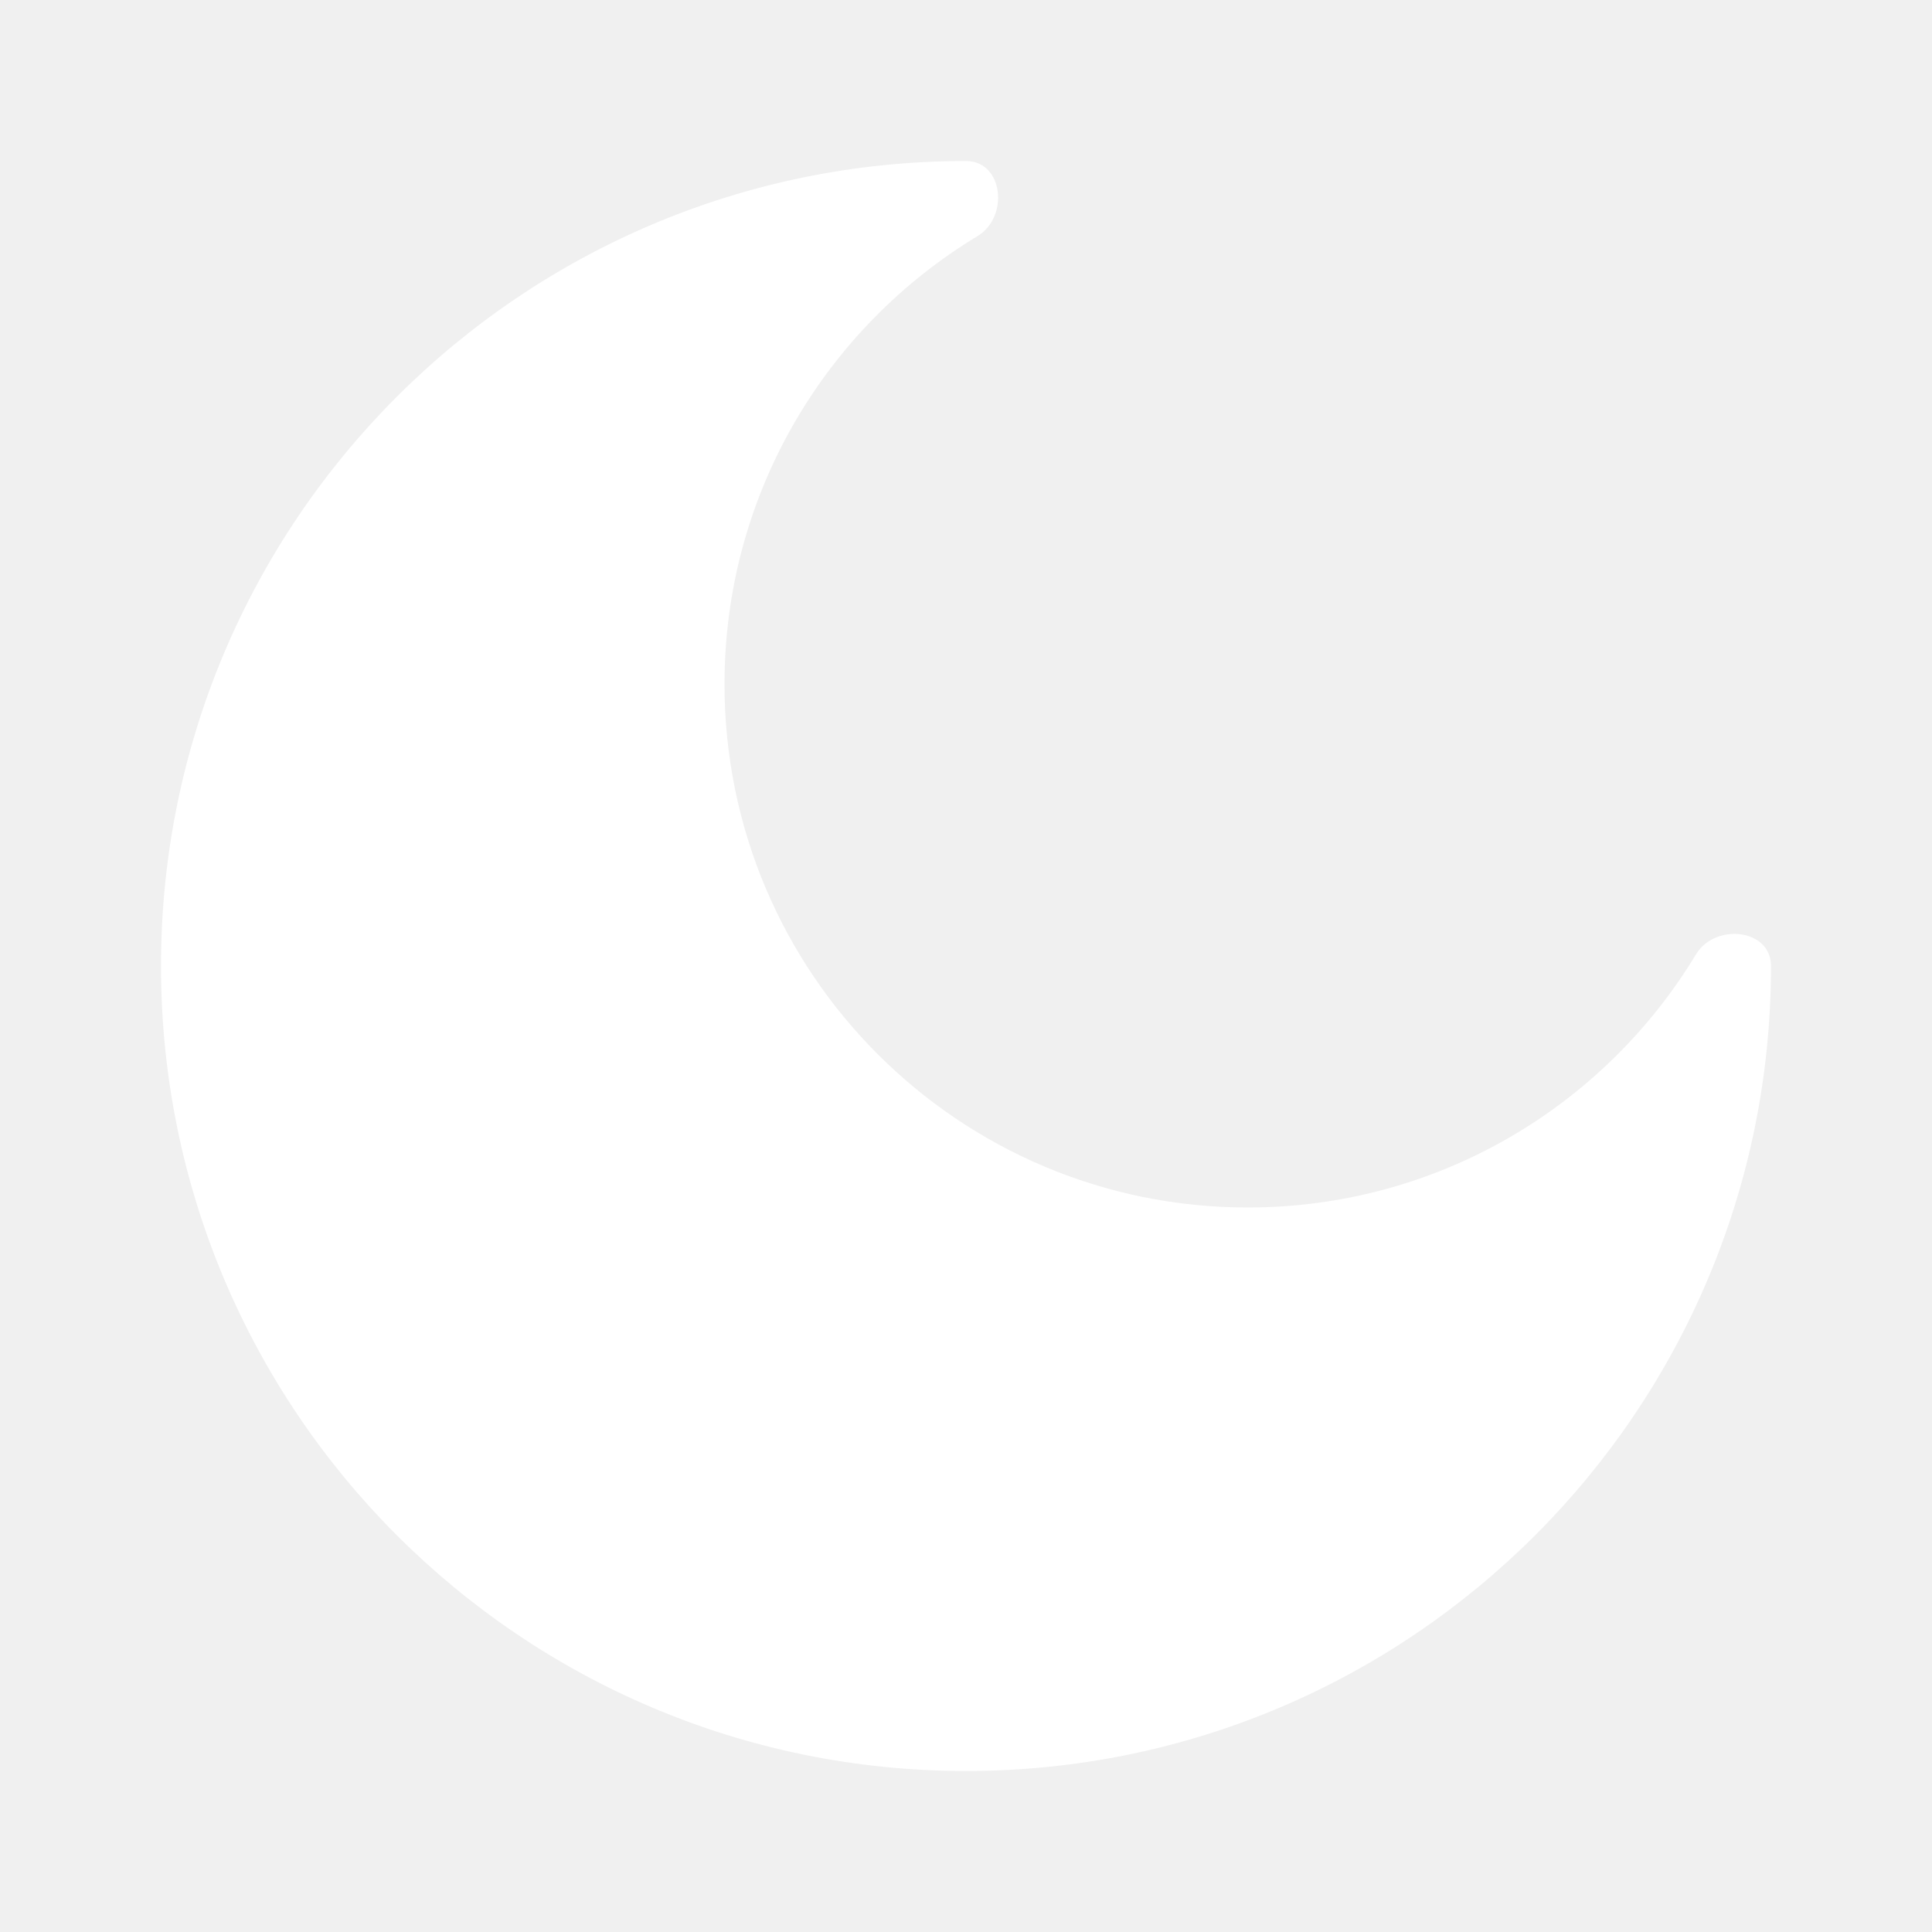
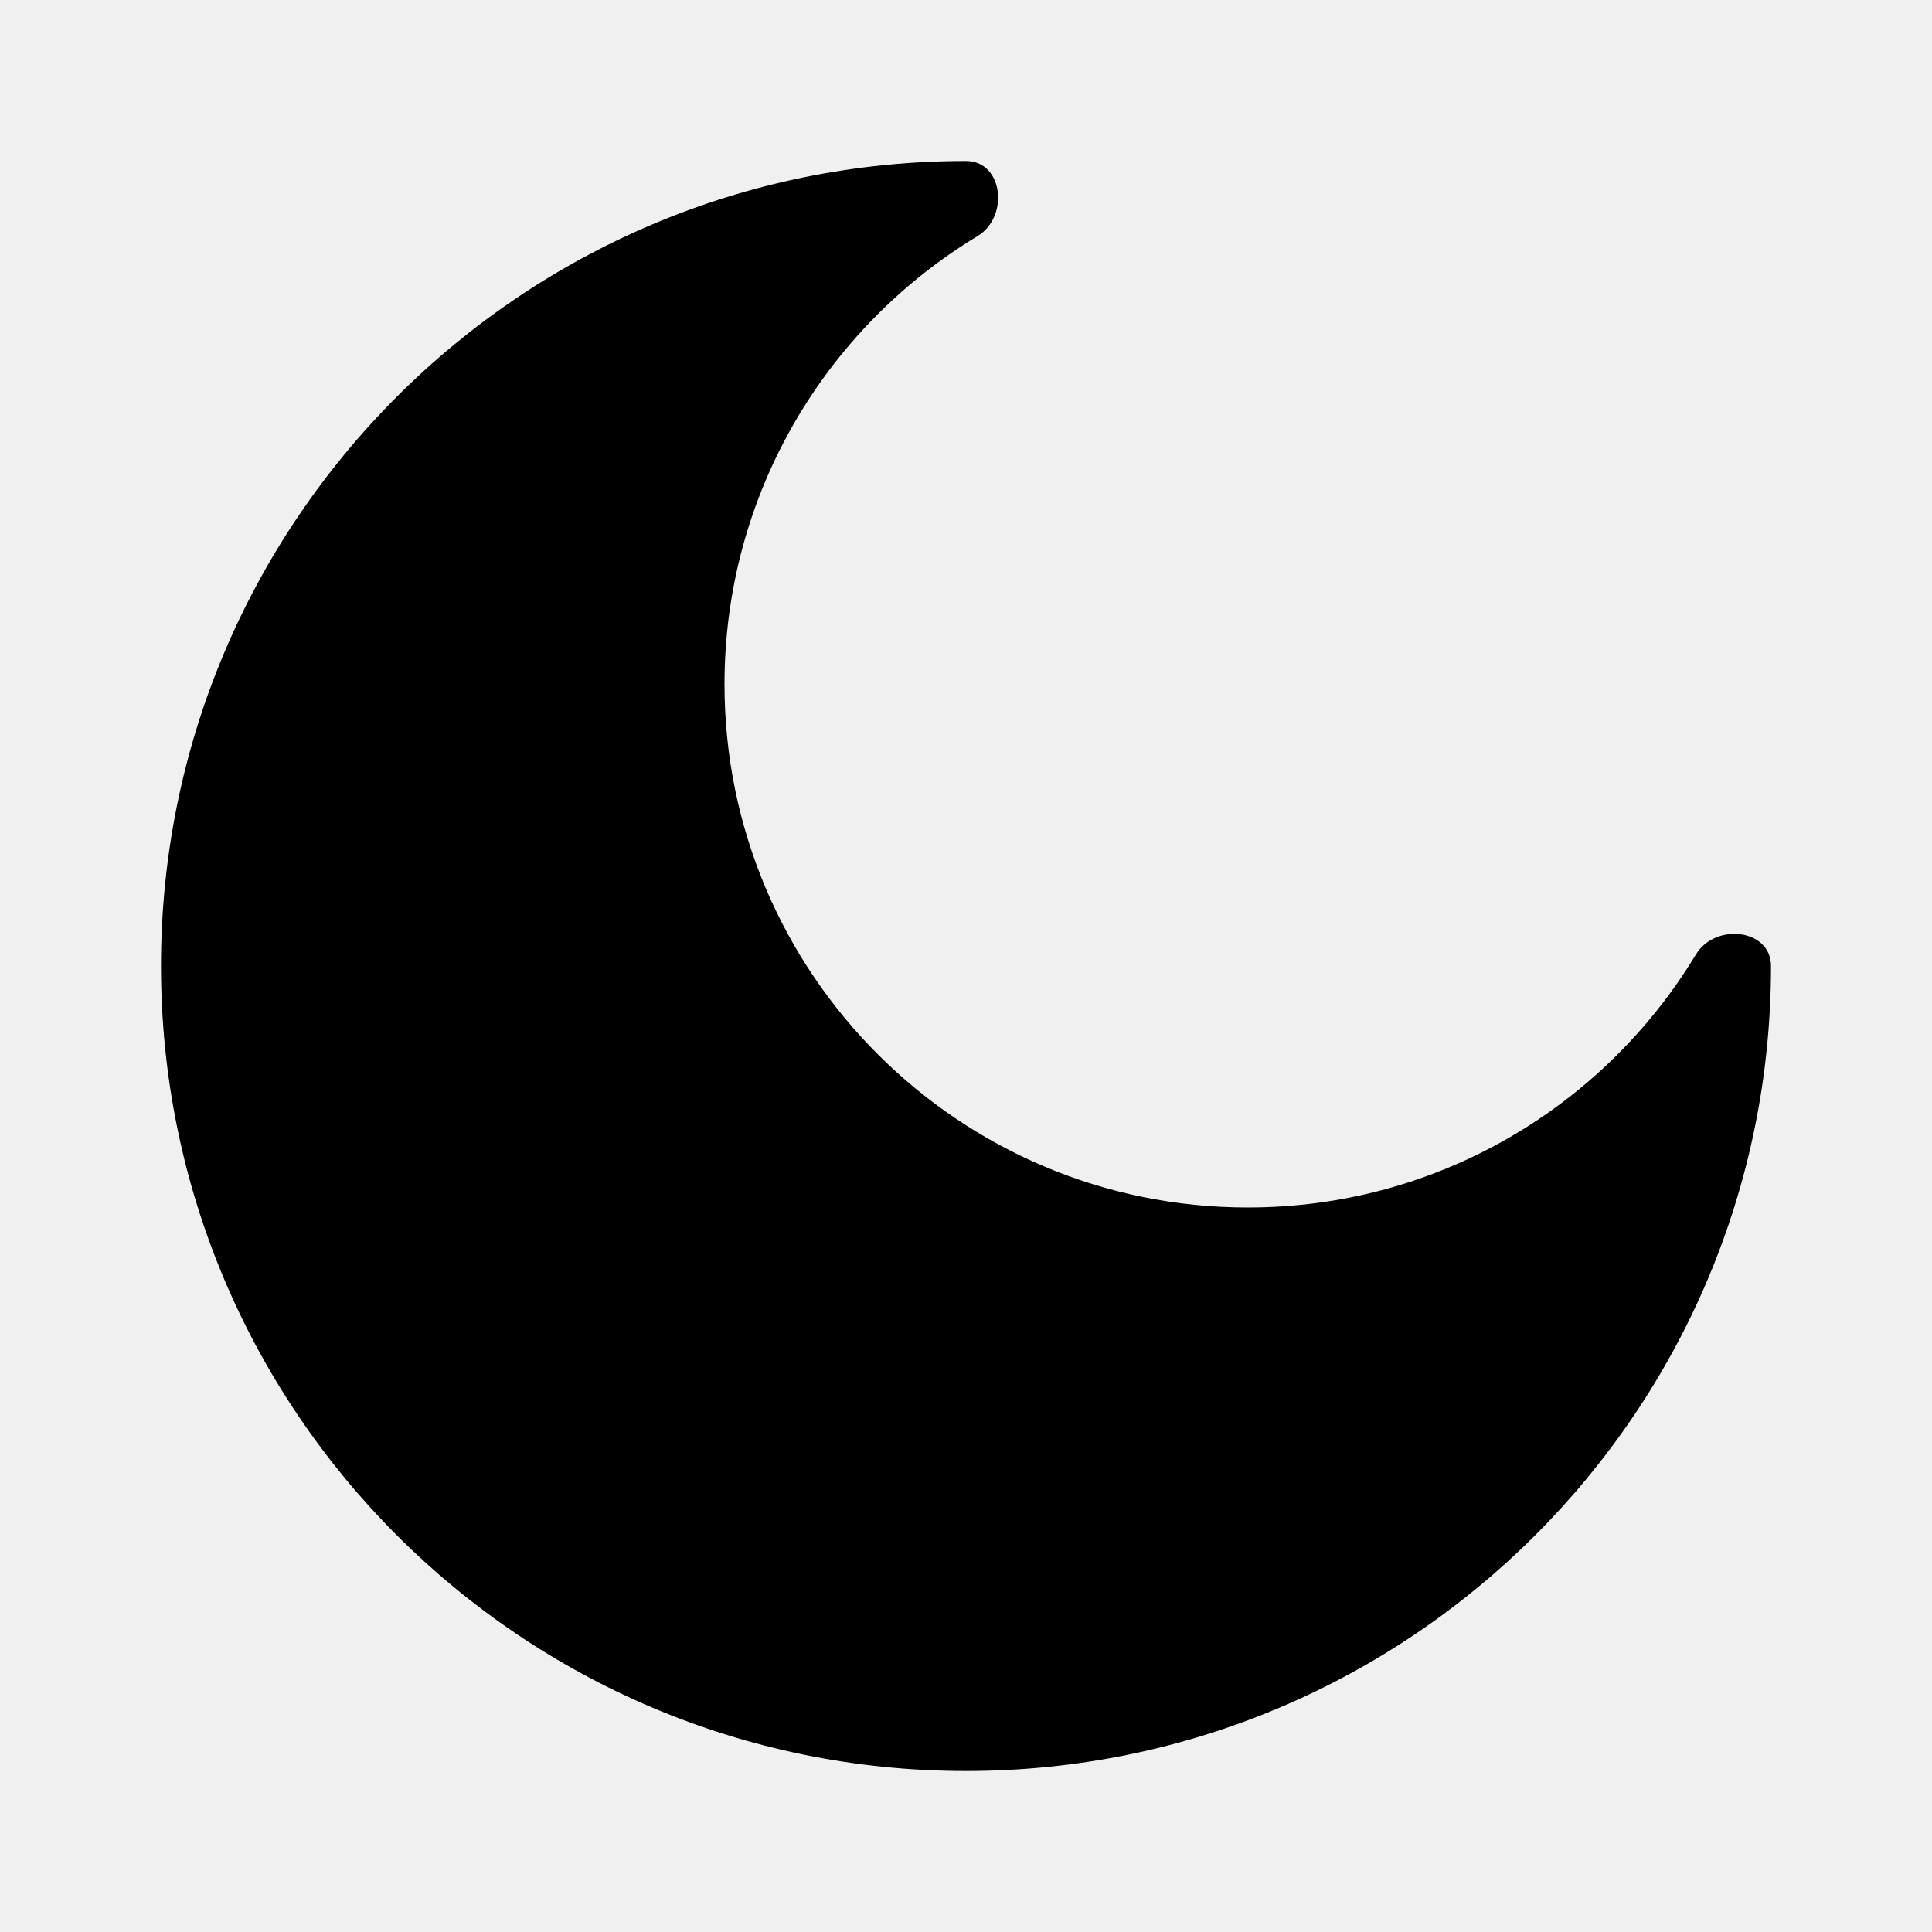
<svg xmlns="http://www.w3.org/2000/svg" height="80px" viewBox="0 0 24 24" fill="none">
-   <path d="M12 22C17.523 22 22 17.523 22 12C22 11.537 21.306 11.461 21.067 11.857C19.929 13.741 17.861 15 15.5 15C11.91 15 9 12.09 9 8.5C9 6.138 10.259 4.071 12.143 2.933C12.539 2.693 12.463 2 12 2C6.477 2 2 6.477 2 12C2 17.523 6.477 22 12 22Z" fill="#fff" />
+   <path d="M12 22C17.523 22 22 17.523 22 12C22 11.537 21.306 11.461 21.067 11.857C19.929 13.741 17.861 15 15.5 15C11.91 15 9 12.09 9 8.5C9 6.138 10.259 4.071 12.143 2.933C12.539 2.693 12.463 2 12 2C6.477 2 2 6.477 2 12C2 17.523 6.477 22 12 22Z" fill="#000000" />
</svg>
